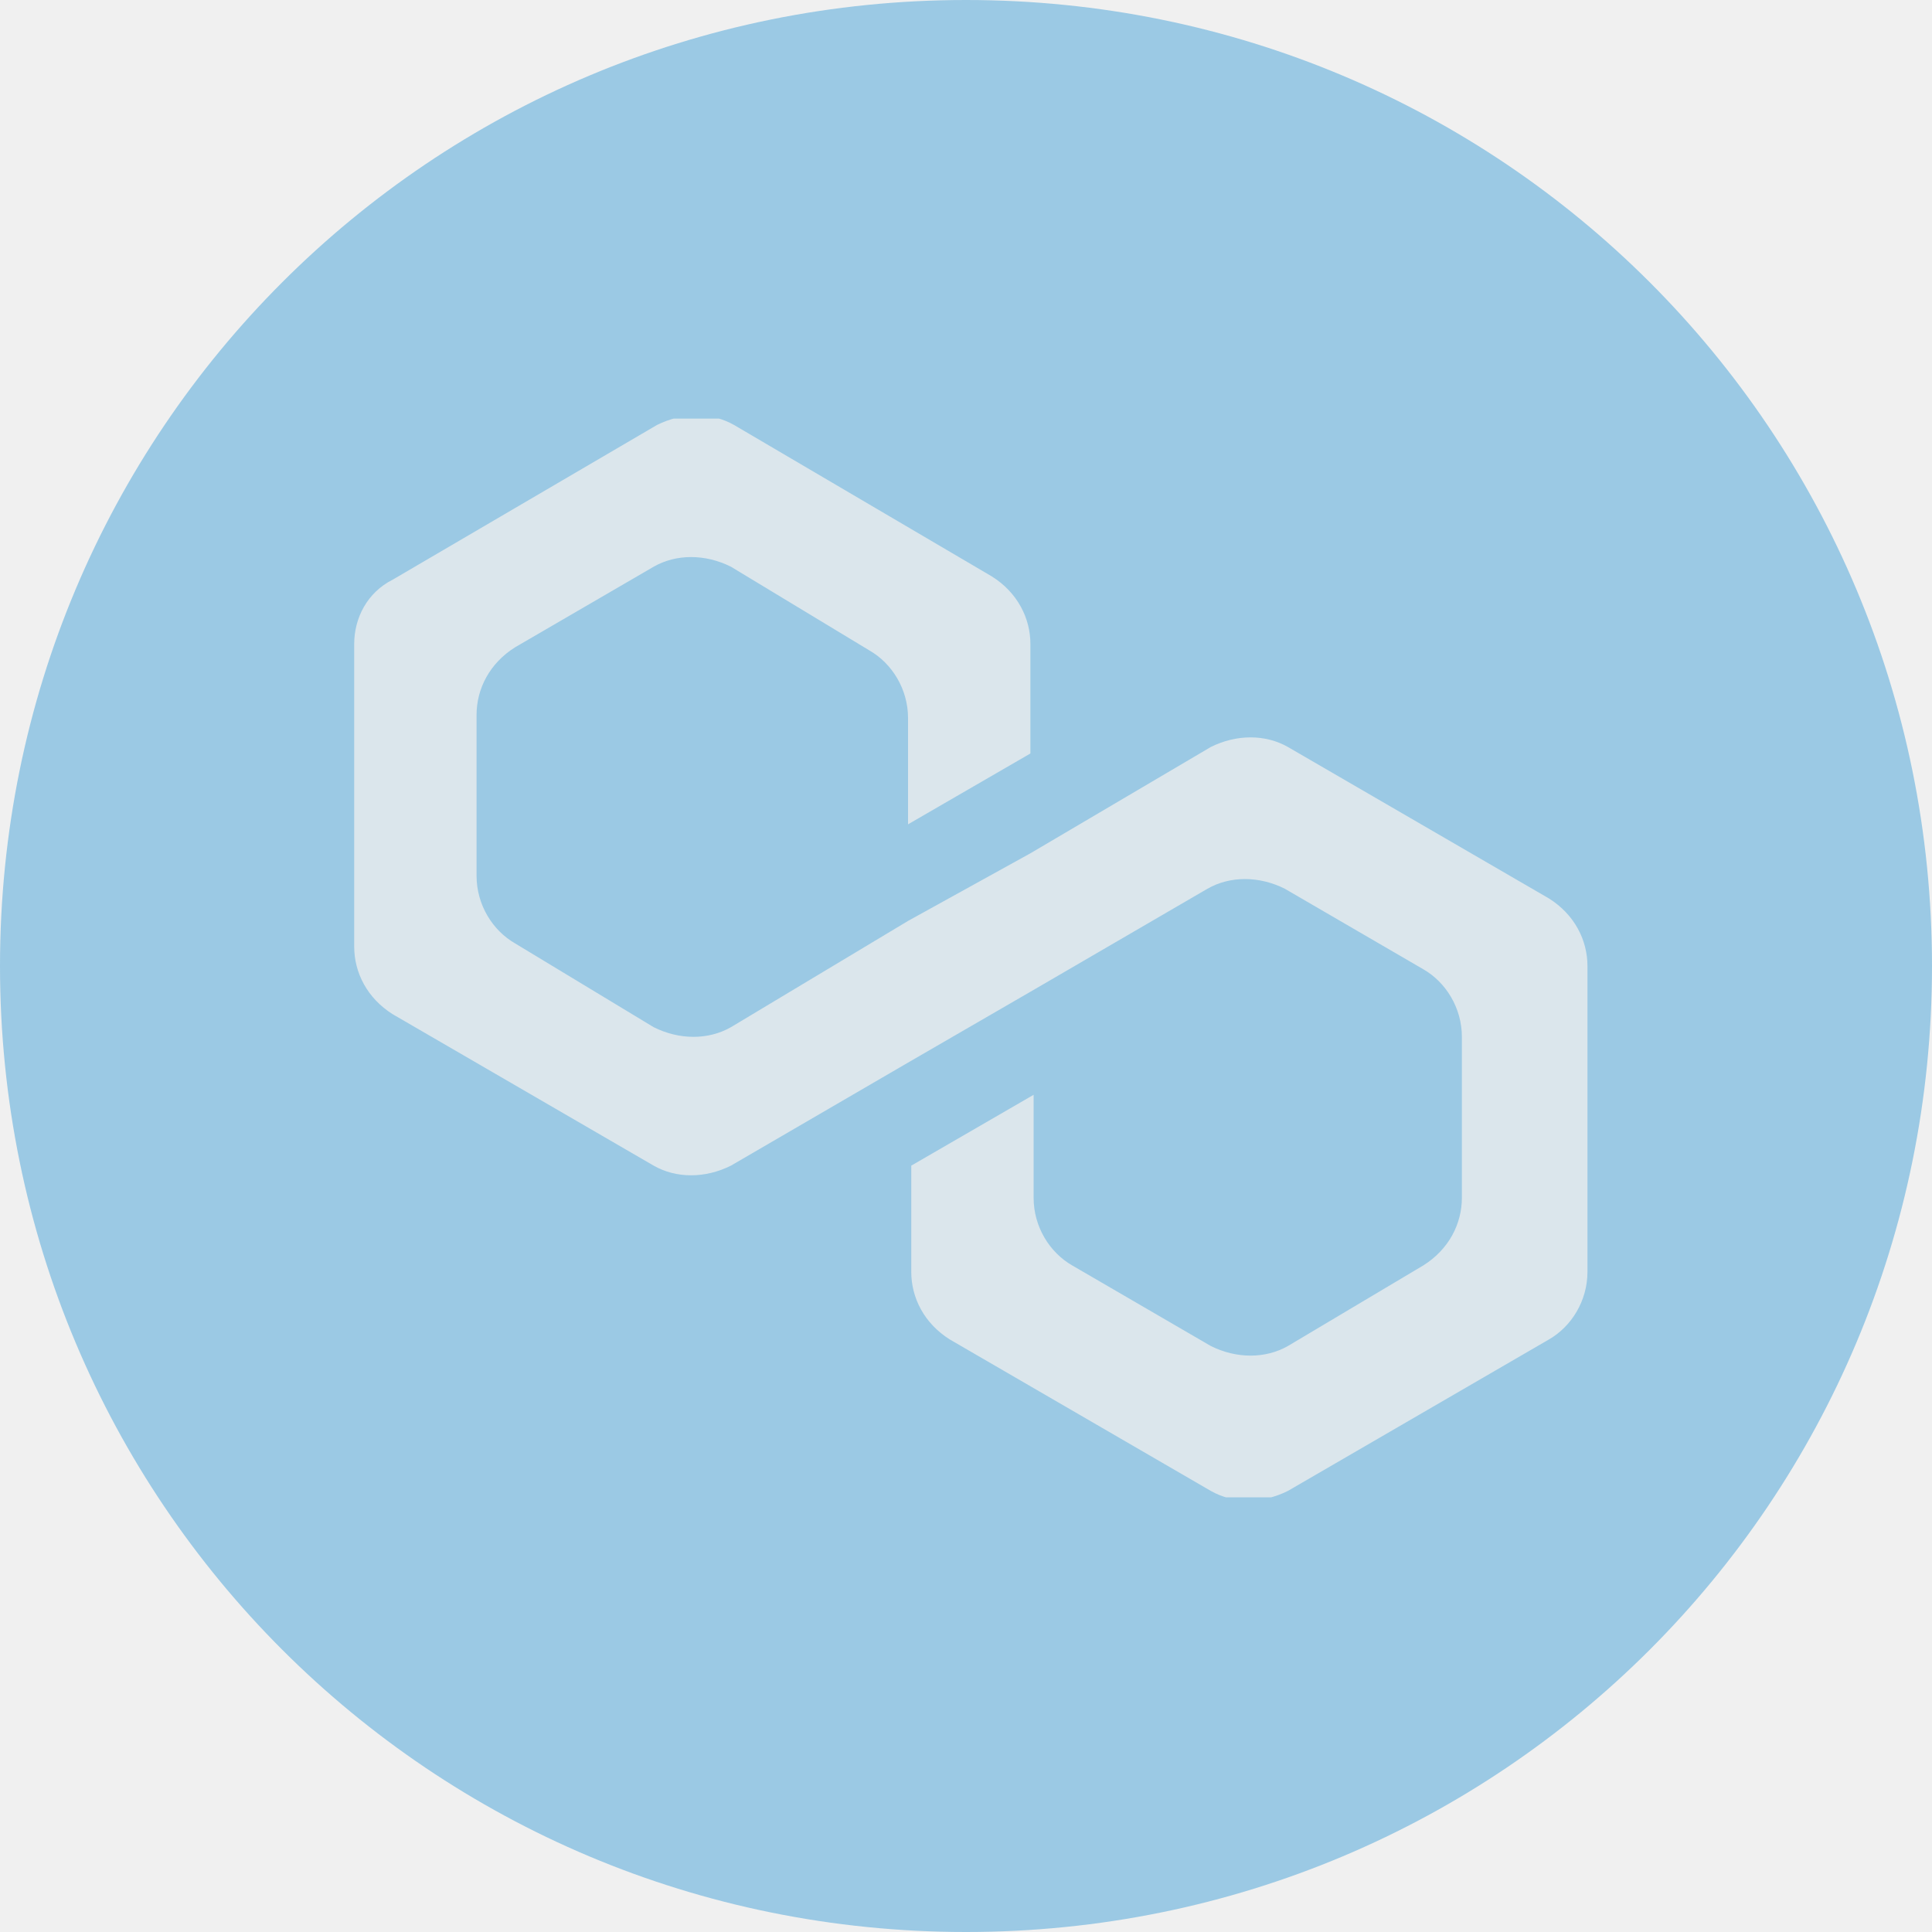
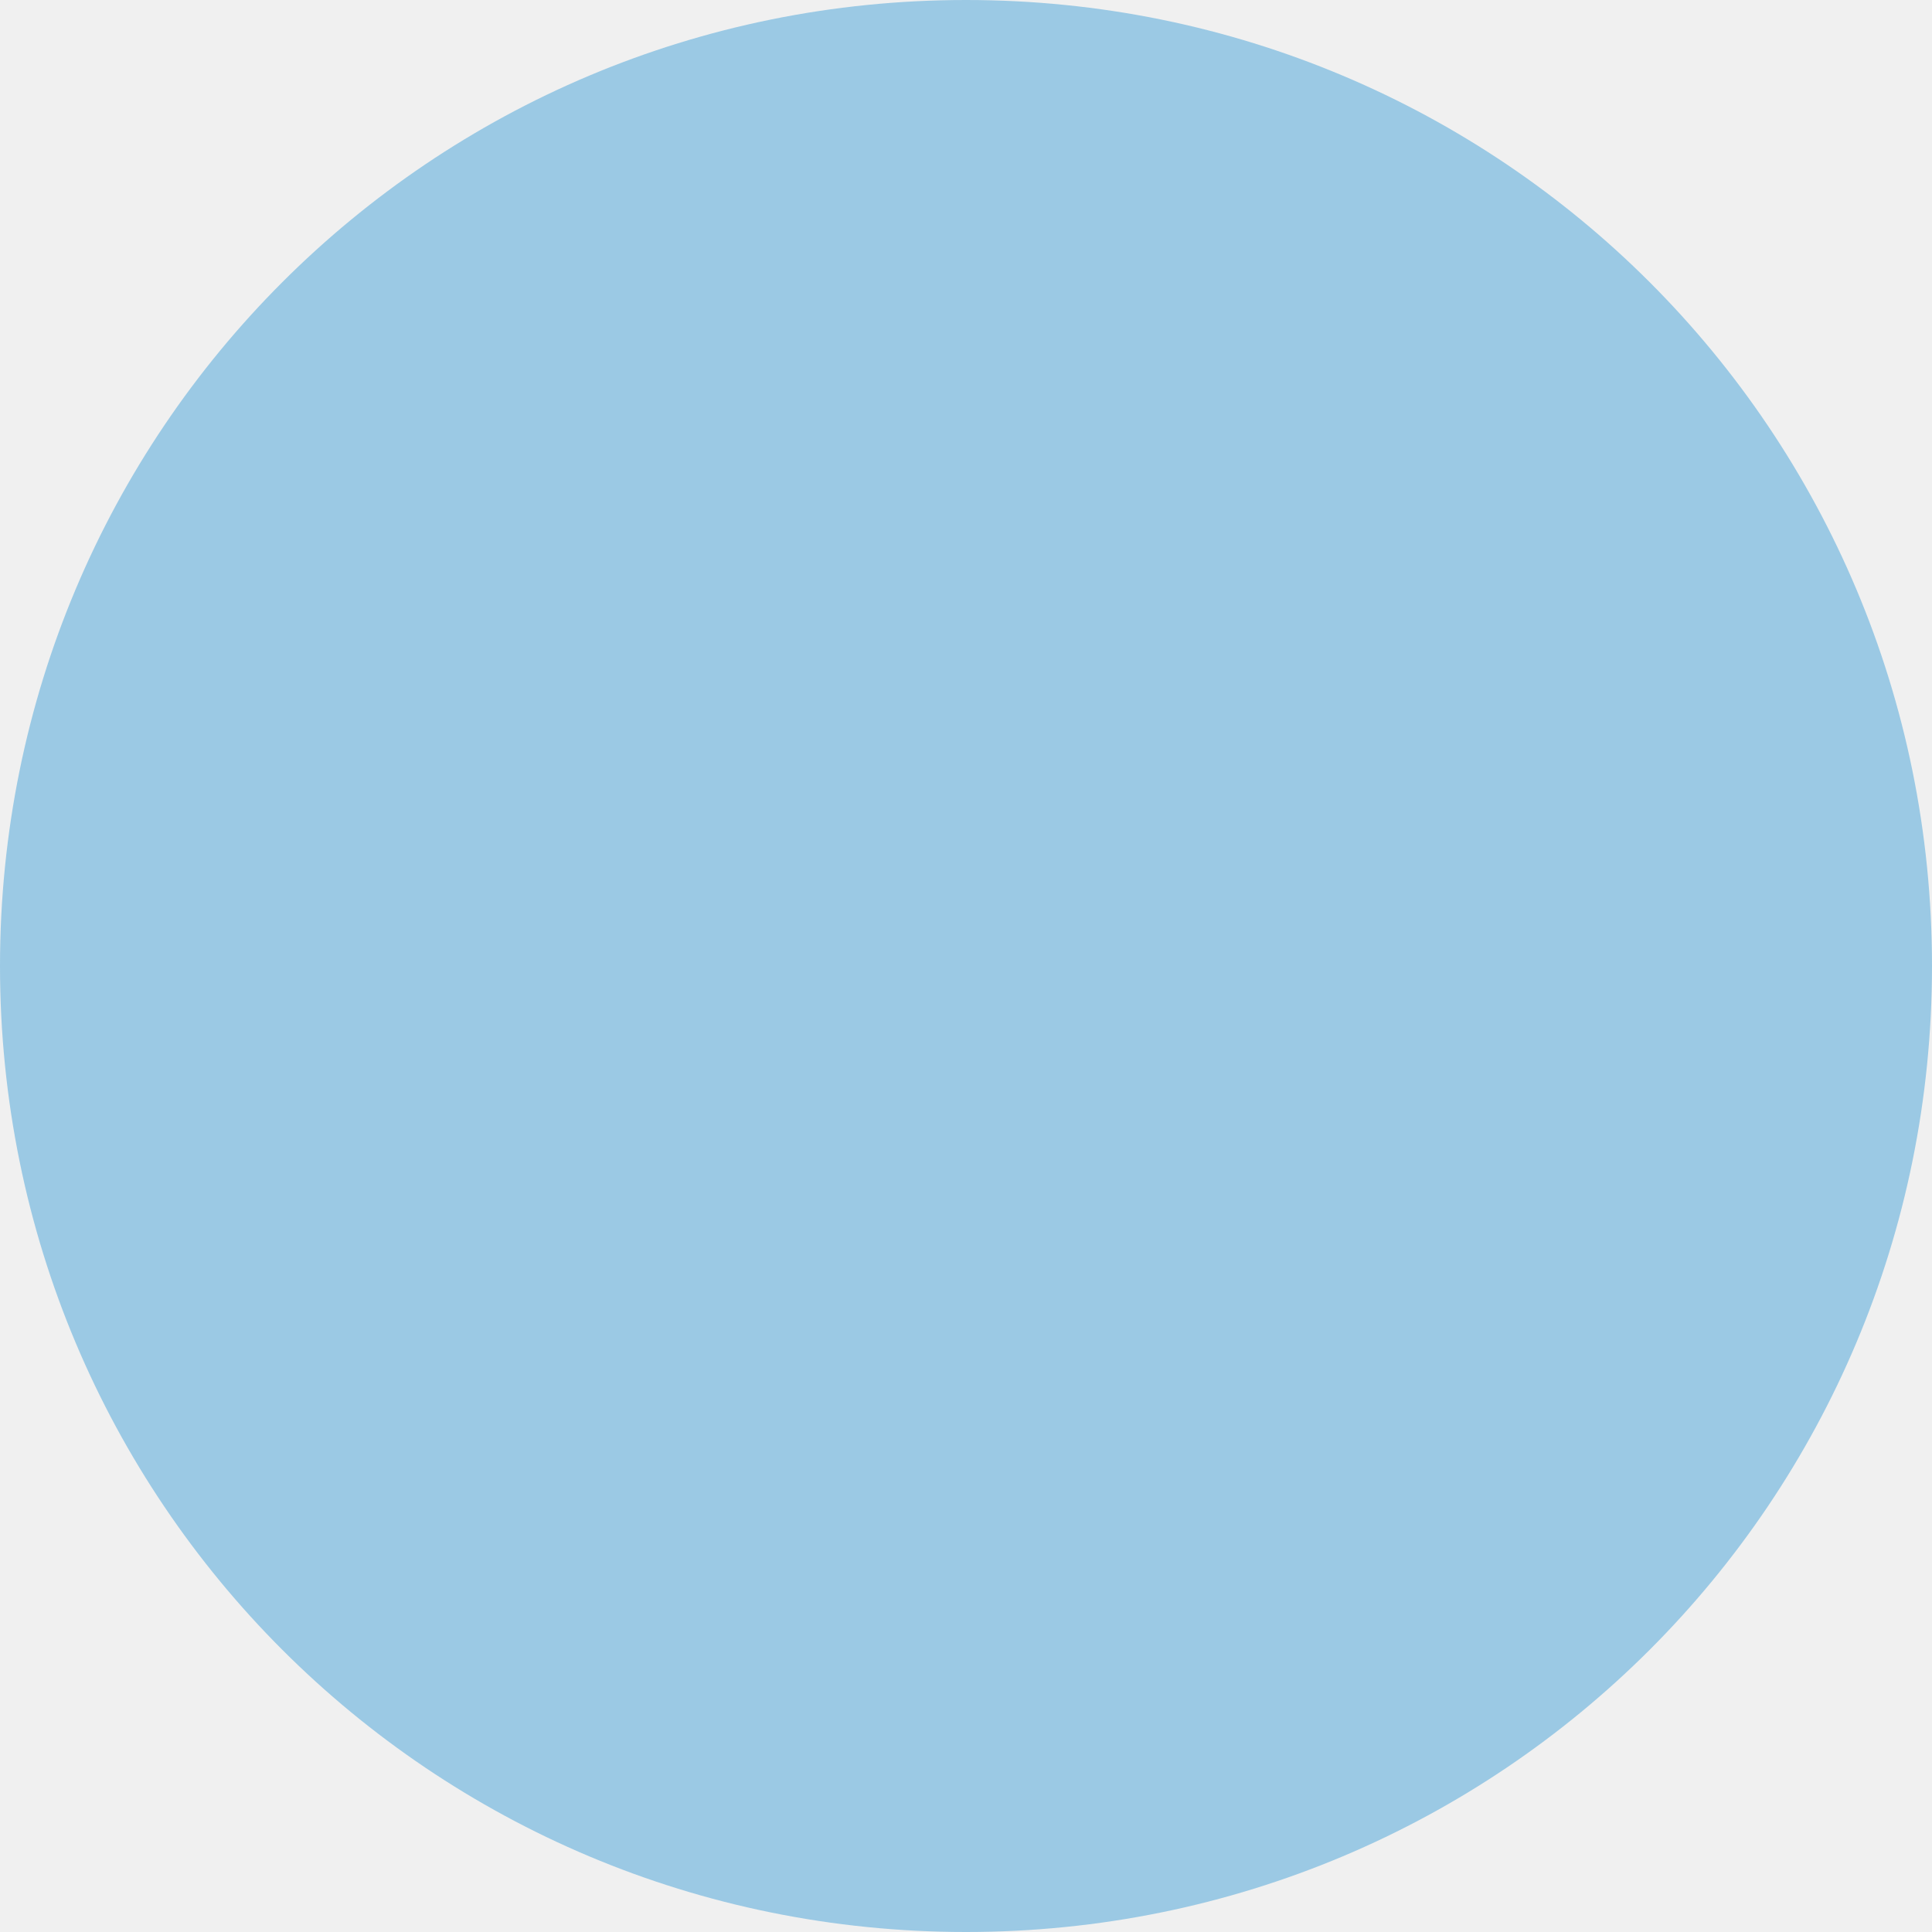
<svg xmlns="http://www.w3.org/2000/svg" width="60" height="60" viewBox="0 0 60 60" fill="none">
  <path d="M30 60C46.625 60 60 46.625 60 30C60 13.375 46.625 0 30 0C13.375 0 0 13.375 0 30C0 46.625 13.375 60 30 60Z" fill="#9BC9E4" />
-   <g clip-path="url(#clip0_1071_58959)">
-     <path d="M40 23.2C39.3 22.8 38.4 22.8 37.6 23.2L32 26.5L28.2 28.6L22.7 31.9C22 32.3 21.1 32.3 20.3 31.9L16 29.3C15.3 28.9 14.8 28.1 14.8 27.2V22.2C14.8 21.4 15.2 20.6 16 20.1L20.3 17.6C21 17.2 21.9 17.2 22.7 17.6L27 20.2C27.7 20.6 28.2 21.4 28.2 22.3V25.6L32 23.4V20C32 19.2 31.6 18.4 30.8 17.9L22.8 13.2C22.1 12.8 21.2 12.8 20.4 13.2L12.2 18C11.4 18.4 11 19.2 11 20V29.4C11 30.2 11.4 31 12.2 31.5L20.3 36.2C21 36.6 21.9 36.6 22.7 36.2L28.2 33L32 30.8L37.5 27.6C38.2 27.2 39.1 27.2 39.9 27.6L44.2 30.1C44.9 30.5 45.4 31.3 45.4 32.2V37.2C45.4 38 45 38.8 44.2 39.3L40 41.8C39.3 42.2 38.4 42.2 37.6 41.8L33.3 39.3C32.6 38.9 32.1 38.1 32.1 37.2V34L28.3 36.2V39.5C28.3 40.3 28.7 41.1 29.5 41.6L37.6 46.3C38.3 46.7 39.2 46.7 40 46.3L48.1 41.6C48.8 41.2 49.3 40.4 49.3 39.5V30C49.3 29.2 48.9 28.4 48.1 27.9L40 23.2Z" fill="#DBE6EC" />
-   </g>
  <defs>
    <clipPath id="clip0_1071_58959">
      <rect width="38.4" height="33.5" fill="white" transform="translate(11 13)" />
    </clipPath>
  </defs>
</svg>
